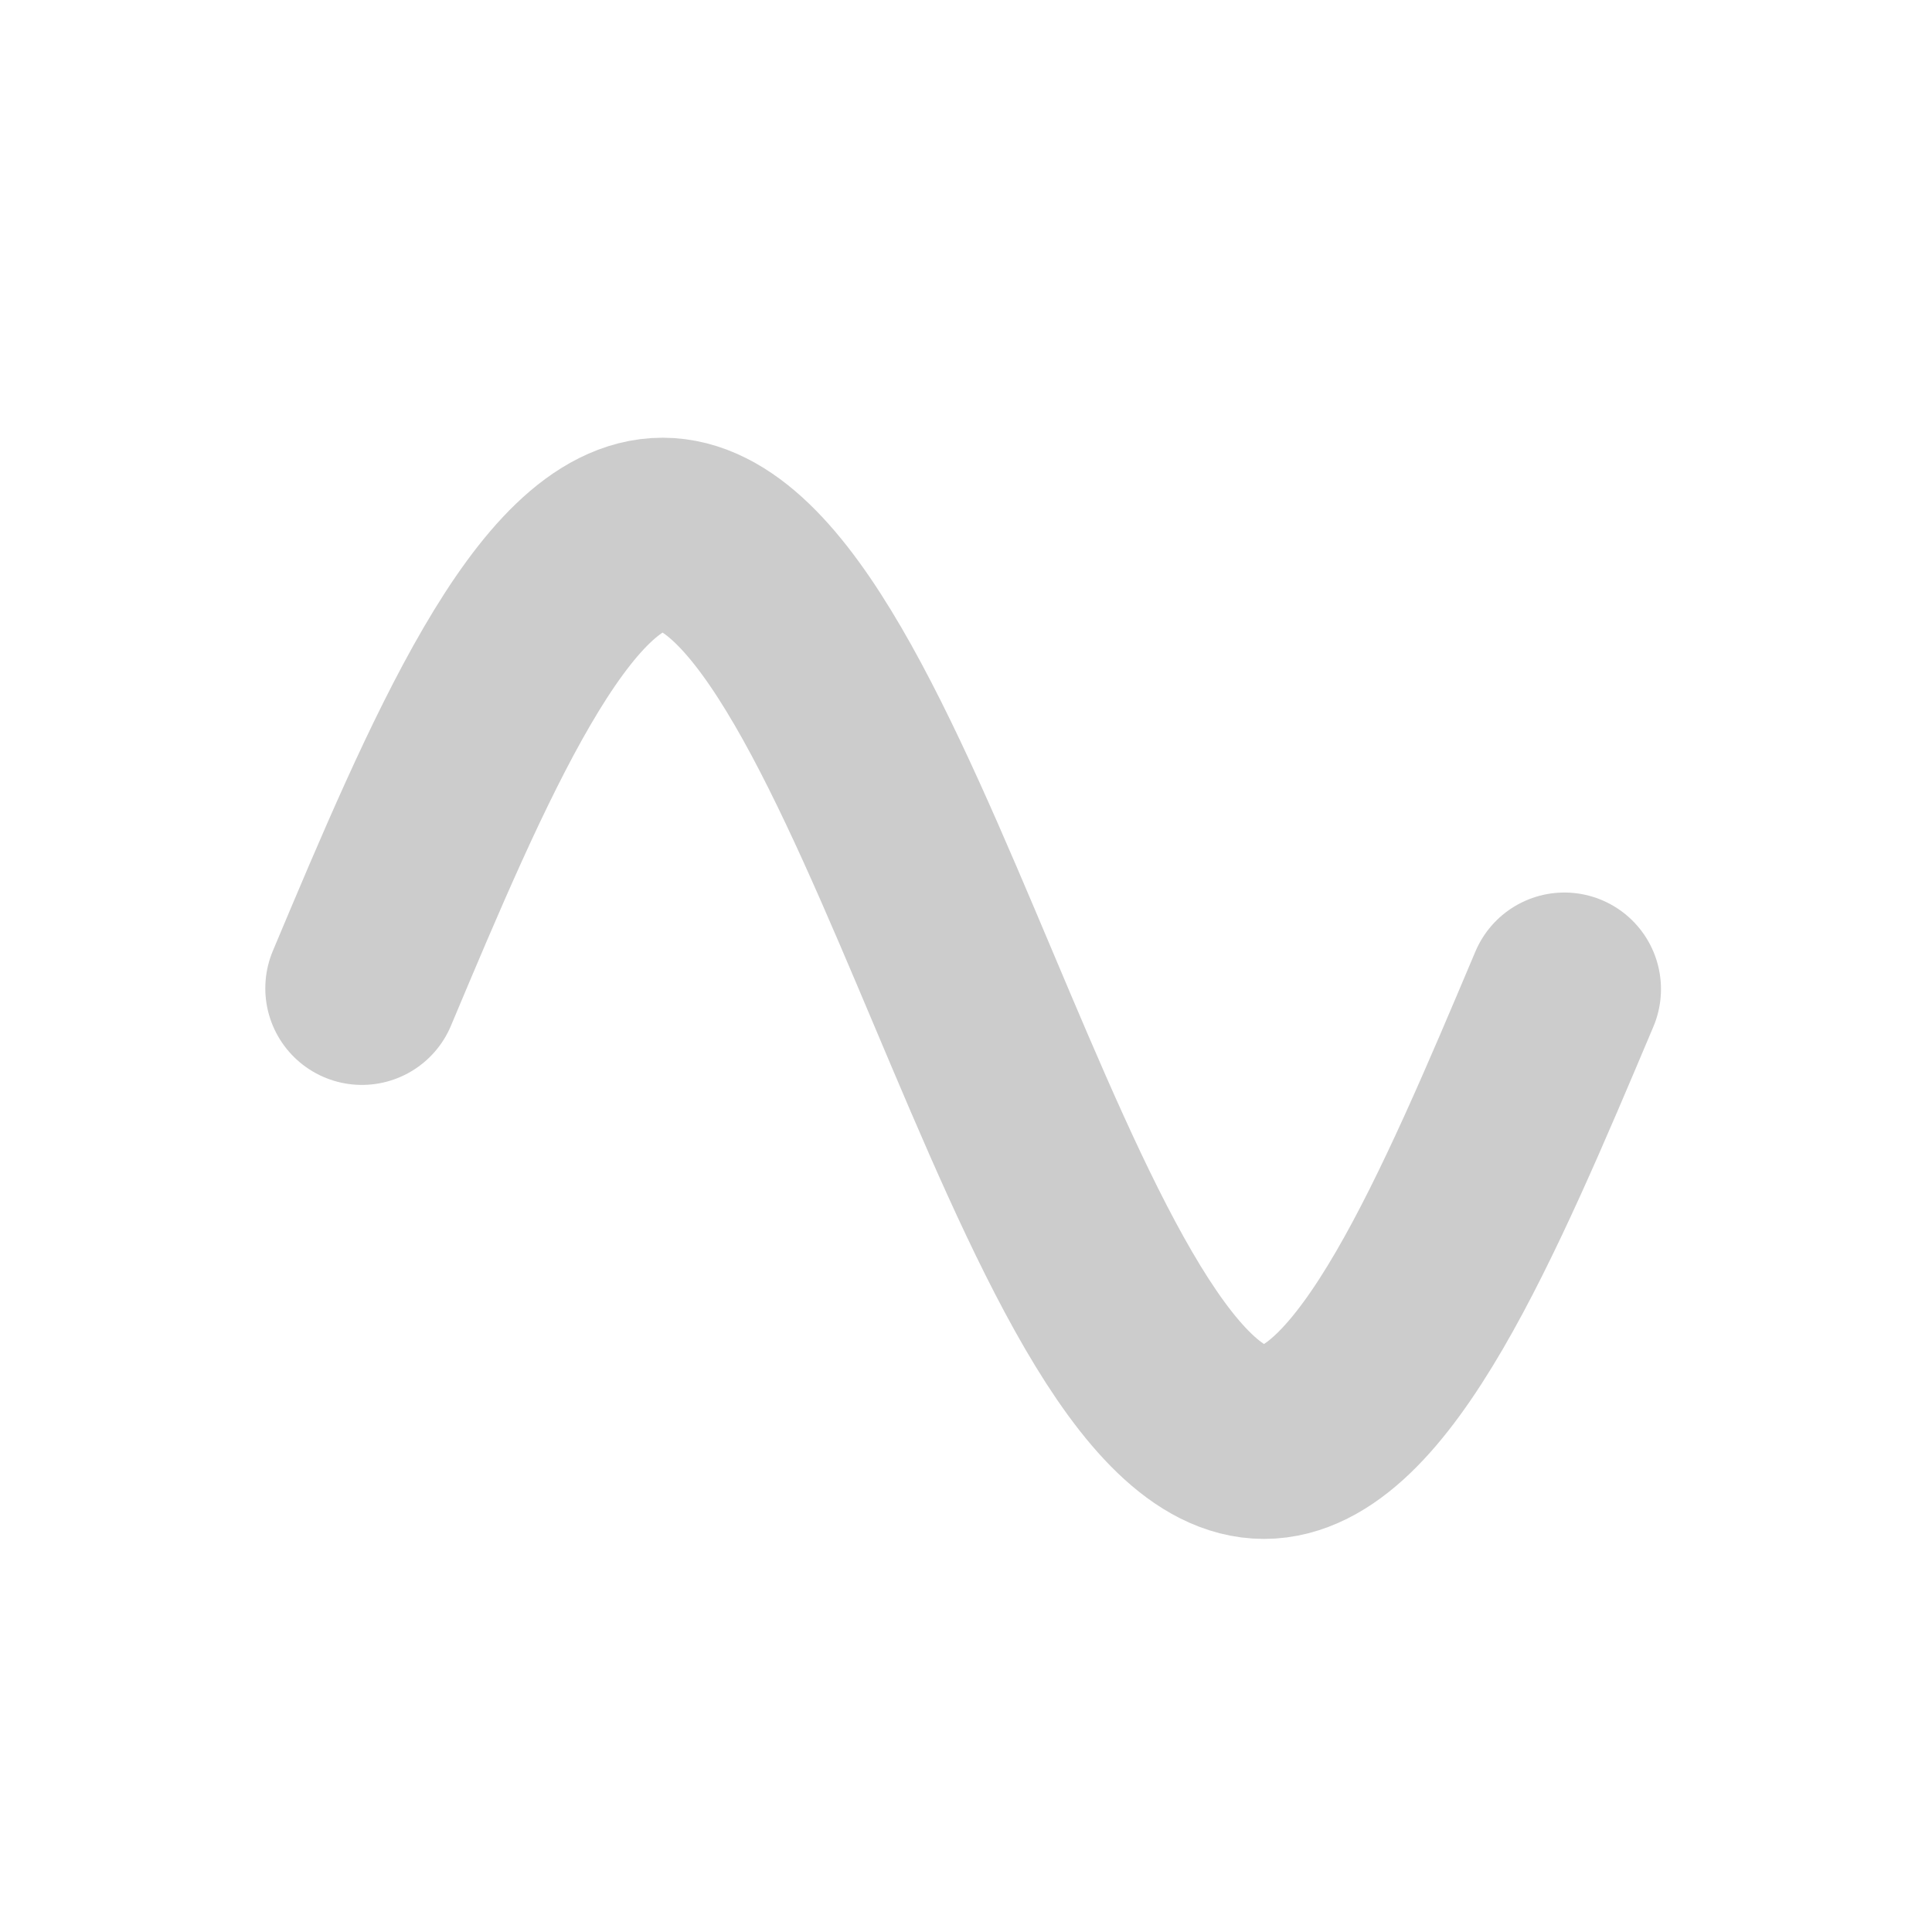
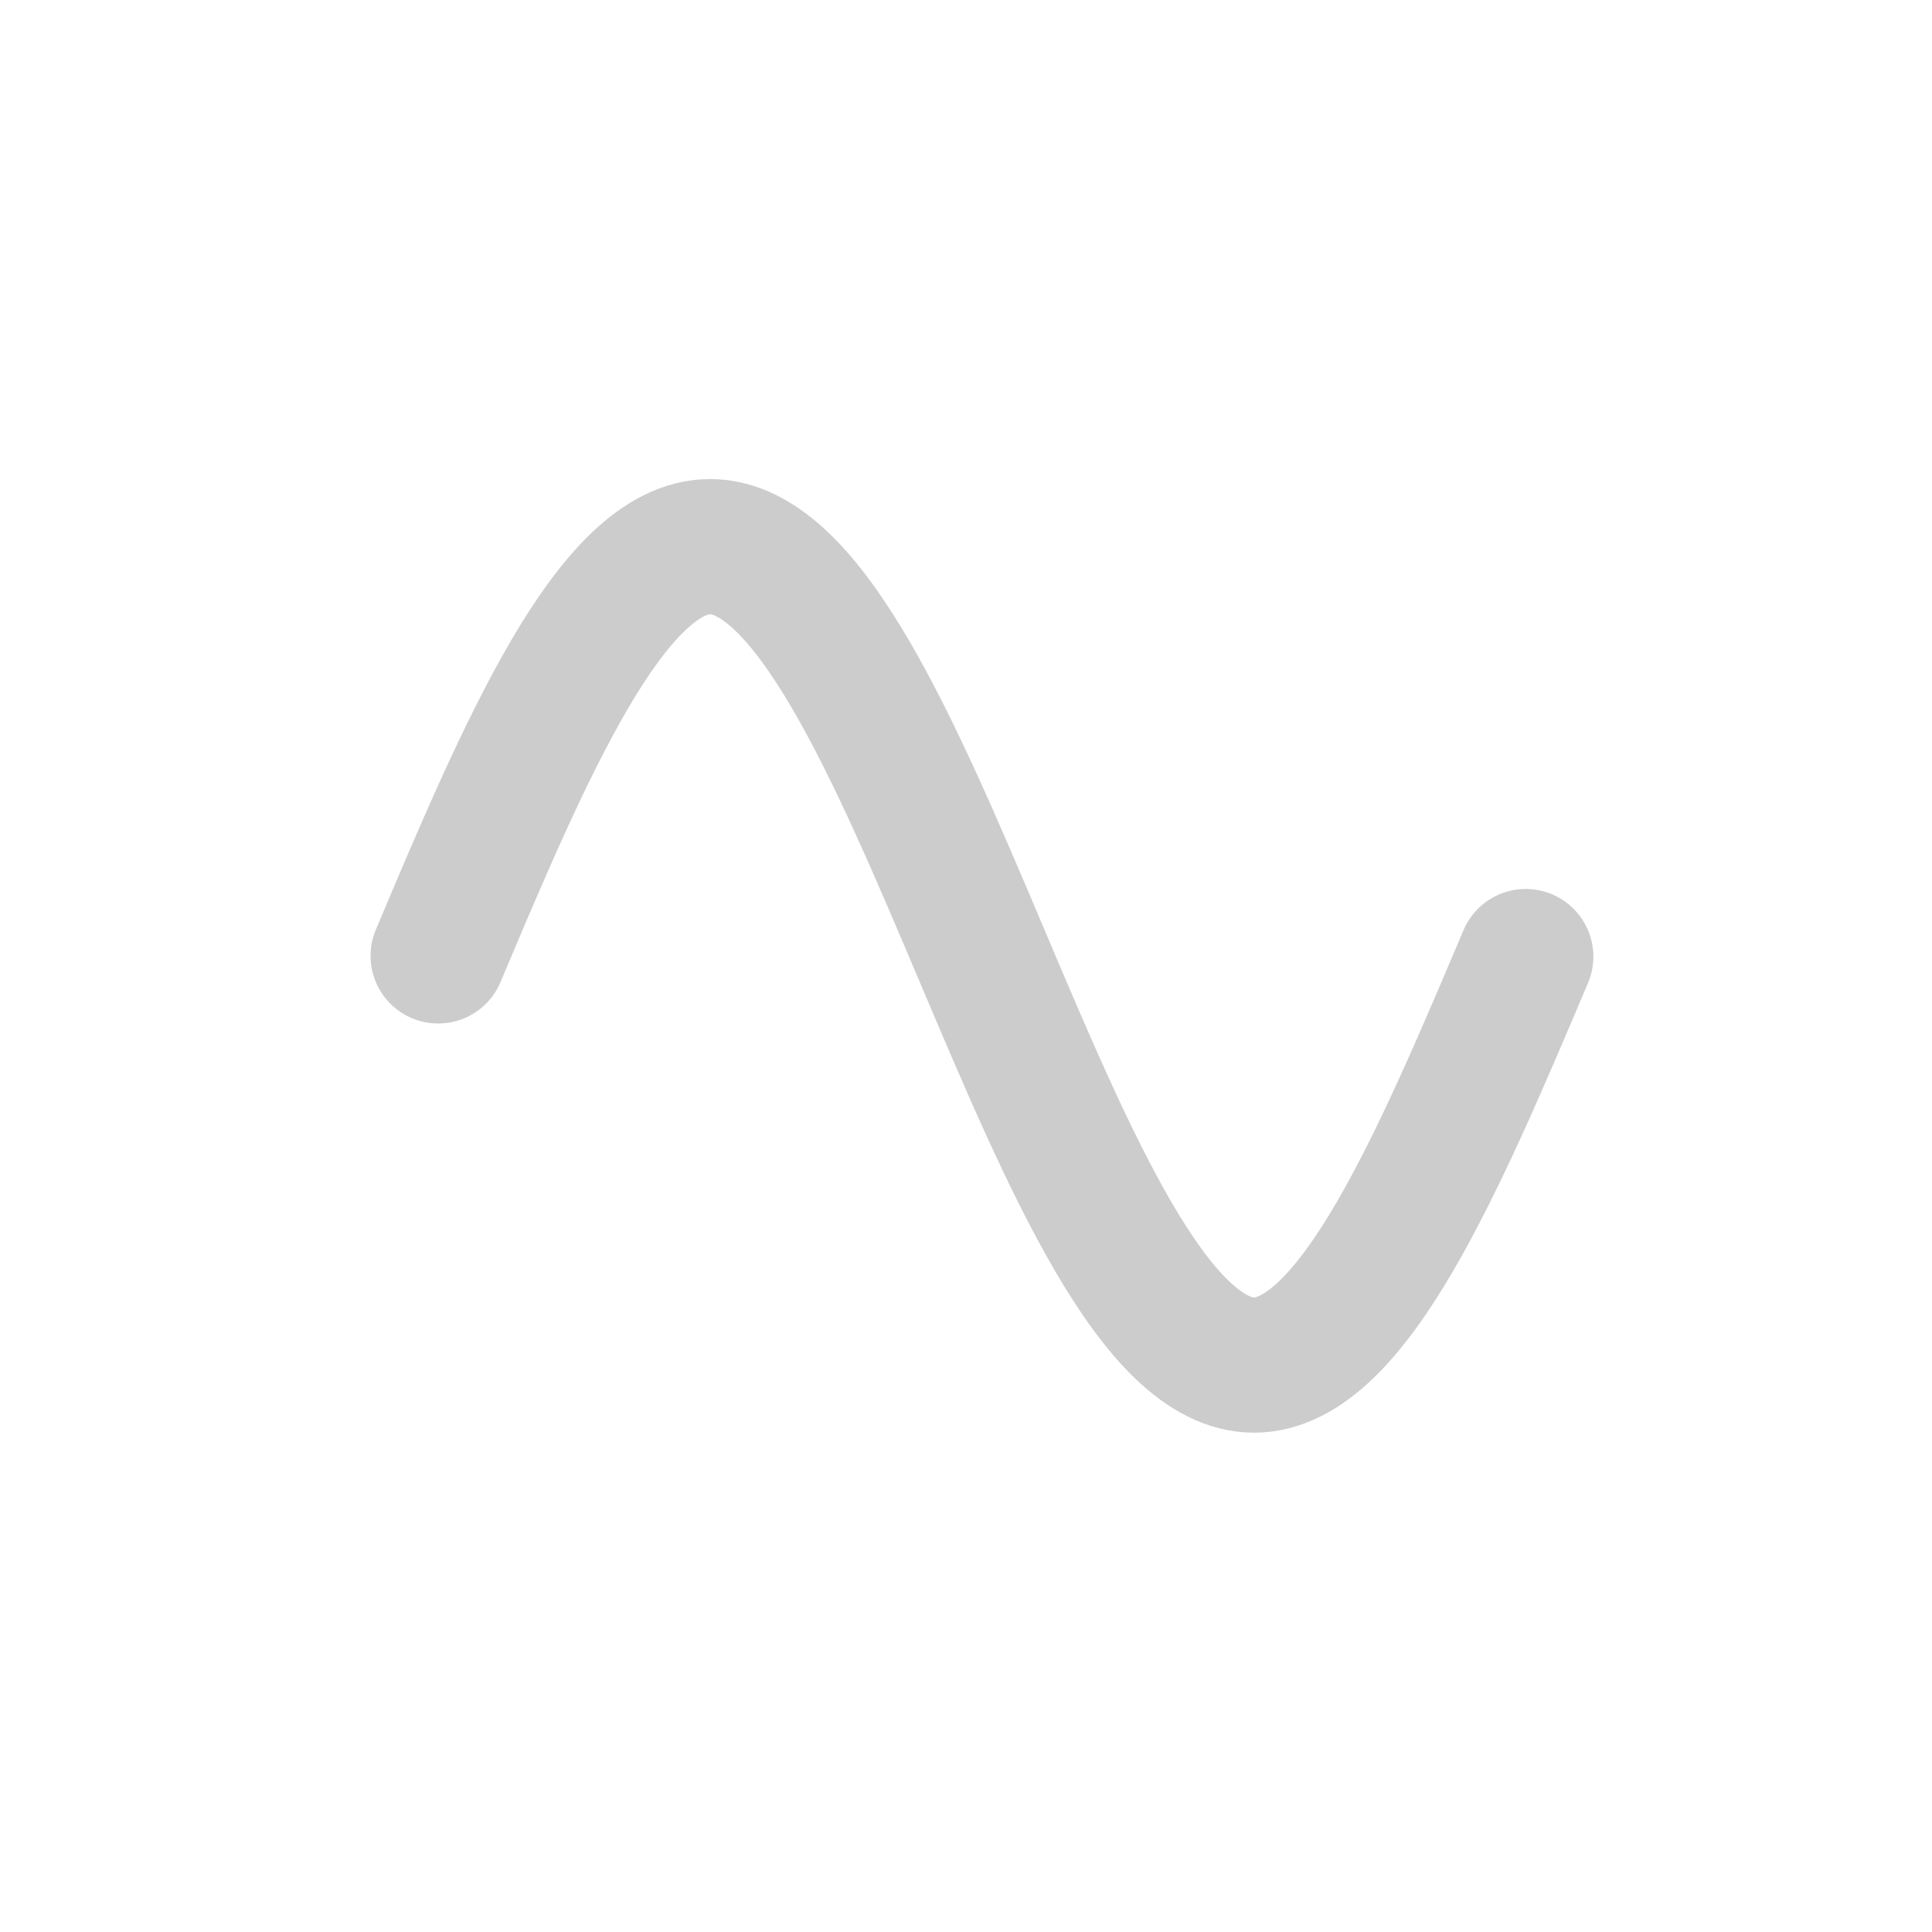
<svg xmlns="http://www.w3.org/2000/svg" viewBox="0 0 100 100" version="1.1" id="svg10" width="100" height="100">
  <defs id="defs14" />
  <g fill="none" id="g8">
-     <path d="m 80.972,51.197 c -4.953,11.735 -9.907,23.457 -15.547,23.457 -11.292,0 -19.837,-46.998 -31.129,-46.998 -5.646,0 -10.631,11.749 -15.564,23.499" stroke="#0000ff" stroke-linecap="round" stroke-width="10" id="path6" style="stroke:#cccccc;stroke-width:10;stroke-miterlimit:4;stroke-dasharray:none;stroke-opacity:1" />
+     <path d="m 78.972,49.513 c -4.48,10.577 -8.961,21.142 -14.061,21.142 -10.213,0 -17.941,-42.359 -28.154,-42.359 -5.106,0 -9.615,10.59 -14.077,21.18" stroke="#0000ff" stroke-linecap="round" stroke-width="10" id="path6" style="stroke:#cccccc;stroke-width:7;stroke-miterlimit:4;stroke-dasharray:none;stroke-opacity:1" />
  </g>
</svg>
